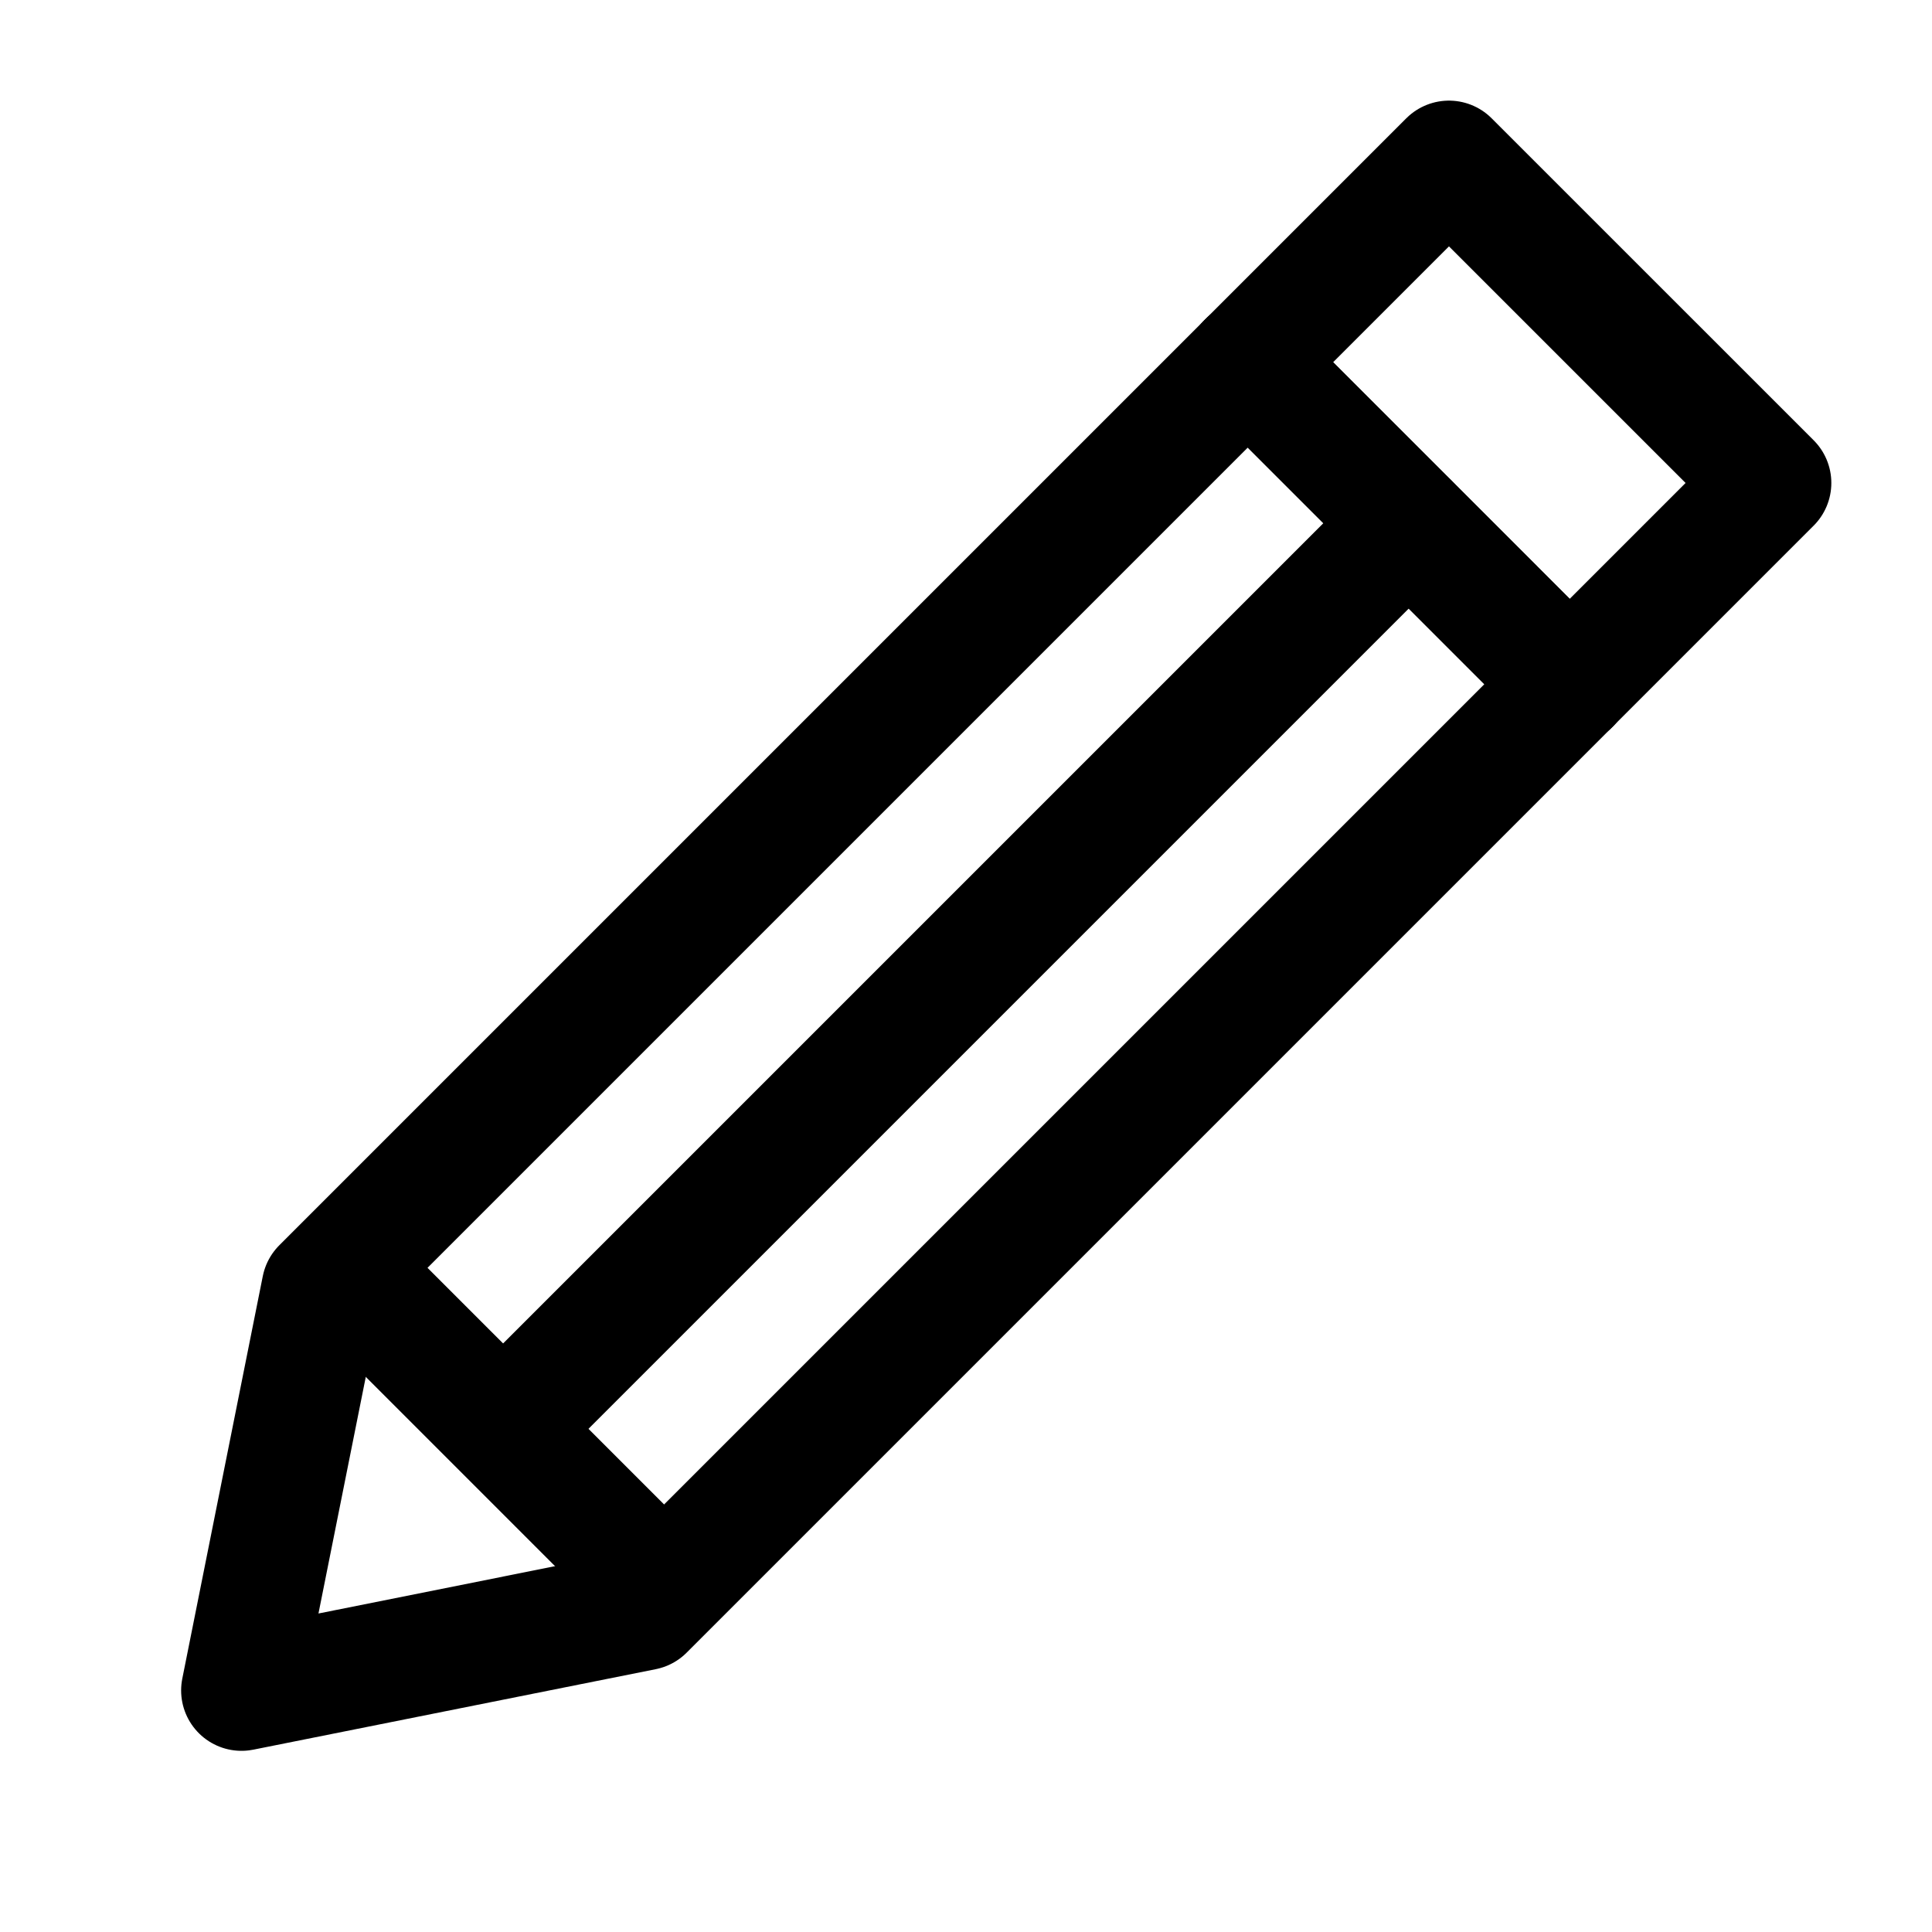
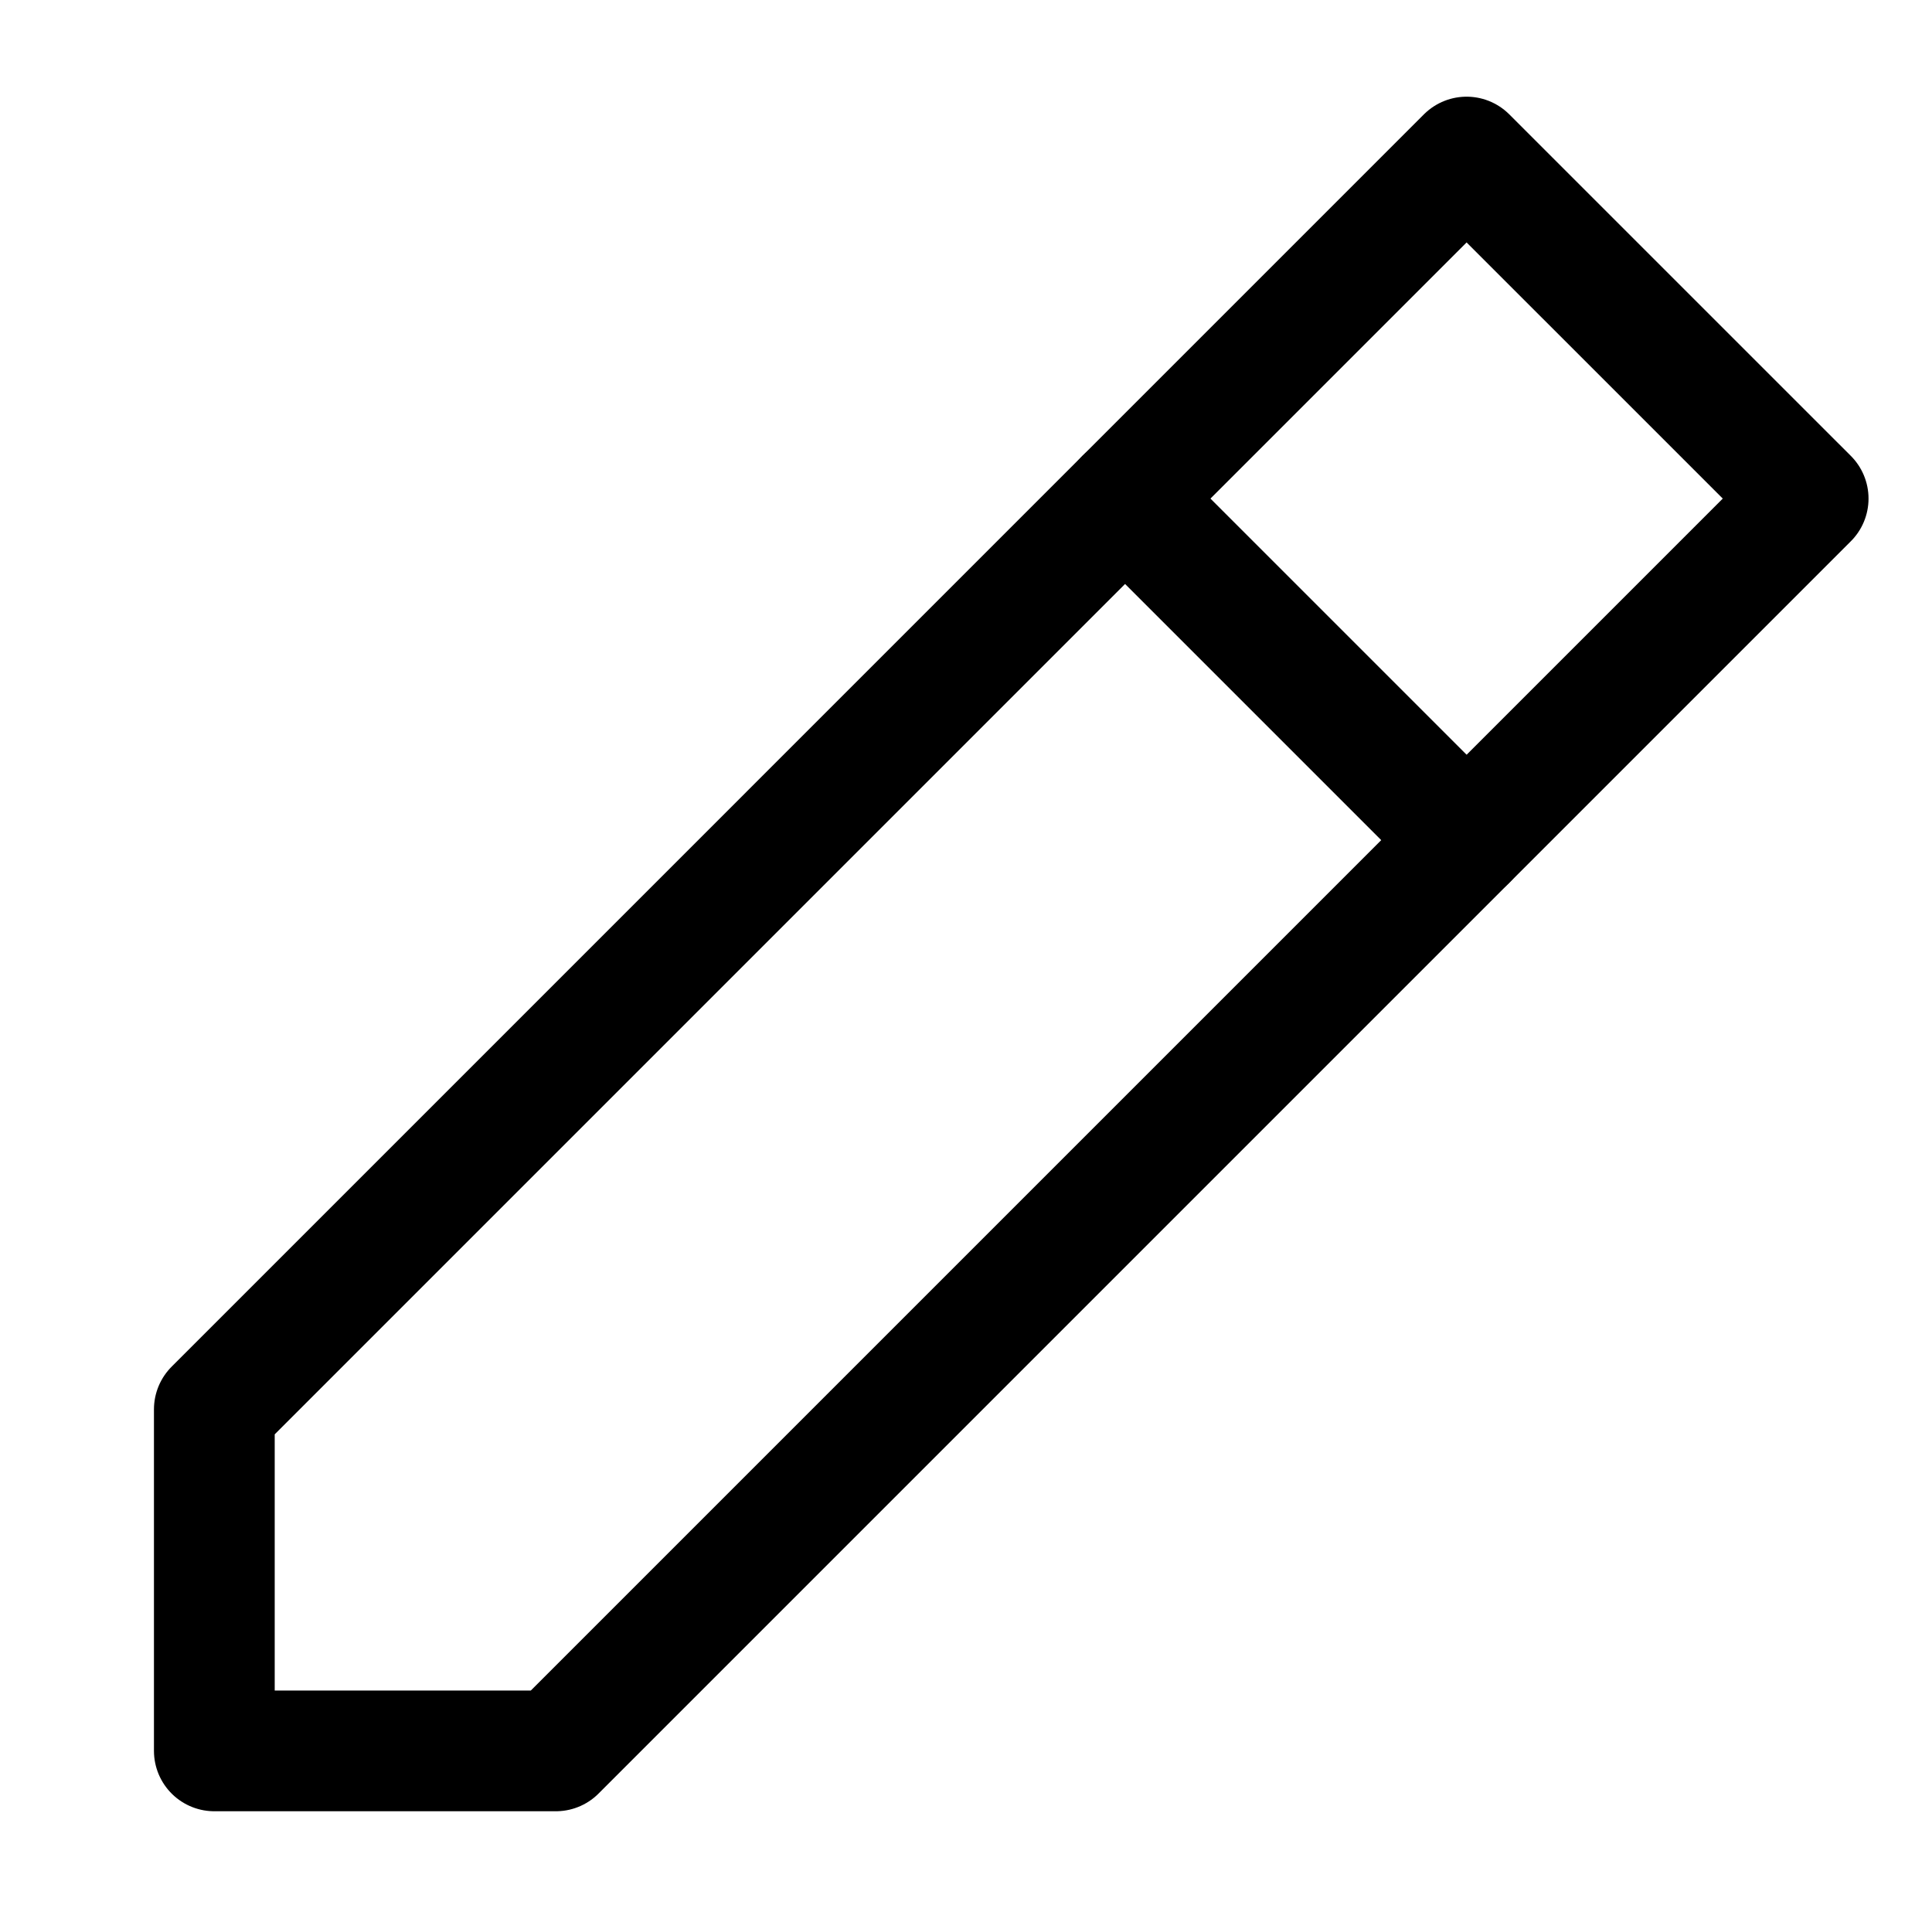
<svg xmlns="http://www.w3.org/2000/svg" width="24" height="24" viewBox="0 0 48 48" fill="none">
-   <g clip-path="url(#icon-4701d7d52696ccc)">
-     <path d="M31 8.999L38.999 16.999" stroke="currentColor" stroke-width="3" stroke-linecap="round" stroke-linejoin="round" />
-     <path d="M8 31.999L35.999 4L43.999 11.999L15.999 39.999L6 41.999L8 31.999Z" stroke="currentColor" stroke-width="3" stroke-linecap="round" stroke-linejoin="round" />
-     <path d="M31 8.999L38.999 16.999" stroke="currentColor" stroke-width="3" stroke-linecap="round" stroke-linejoin="round" />
-     <path d="M9 31.999L15.999 38.999" stroke="currentColor" stroke-width="3" stroke-linecap="round" stroke-linejoin="round" />
-     <path d="M12.999 34.999L34.999 12.999" stroke="currentColor" stroke-width="3" stroke-linecap="round" stroke-linejoin="round" />
-   </g>
-   <defs>
-     <clipPath id="icon-4701d7d52696ccc">
-       <rect width="48" height="48" fill="currentColor" />
-     </clipPath>
-   </defs>
+   <path d="M5.325 43.5L13.81 43.5L44.923 12.387L36.437 3.902L5.325 35.015L5.325 43.5Z" fill="none" stroke="currentColor" stroke-width="3" stroke-linejoin="round" />
+   <path d="M27.952 12.387L36.437 20.872" stroke="currentColor" stroke-width="3" stroke-linecap="round" stroke-linejoin="round" />
</svg>
